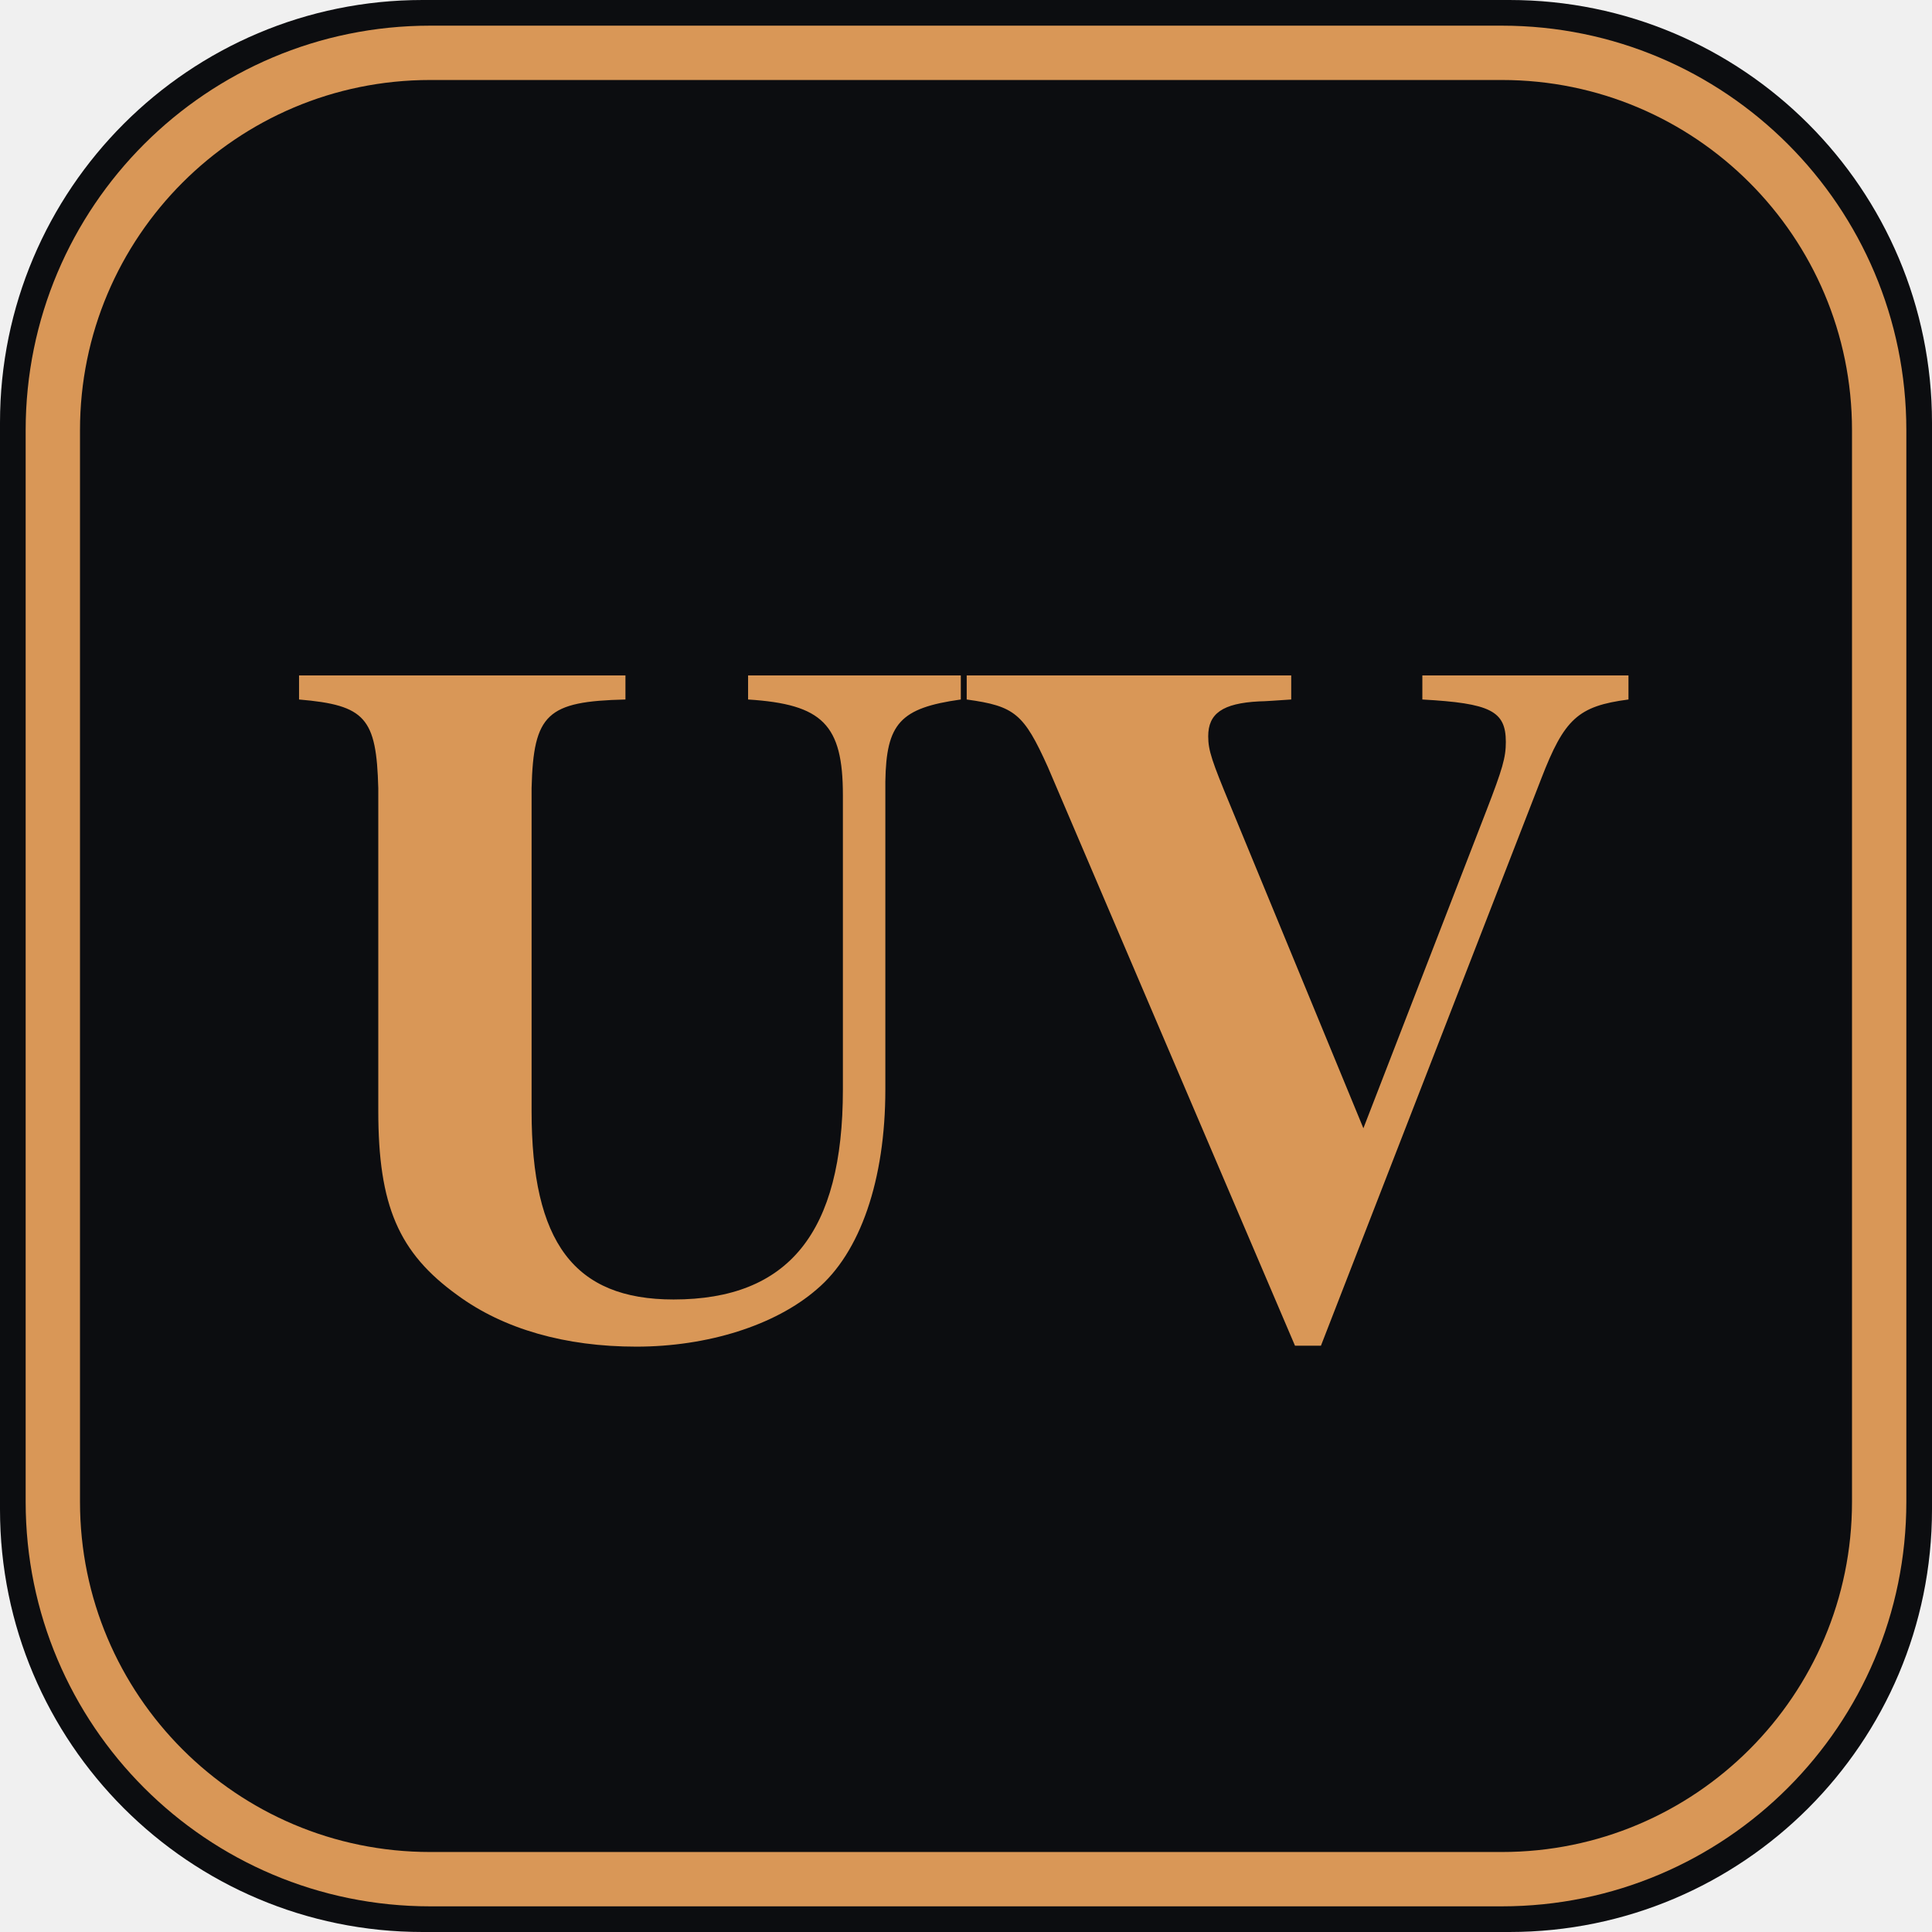
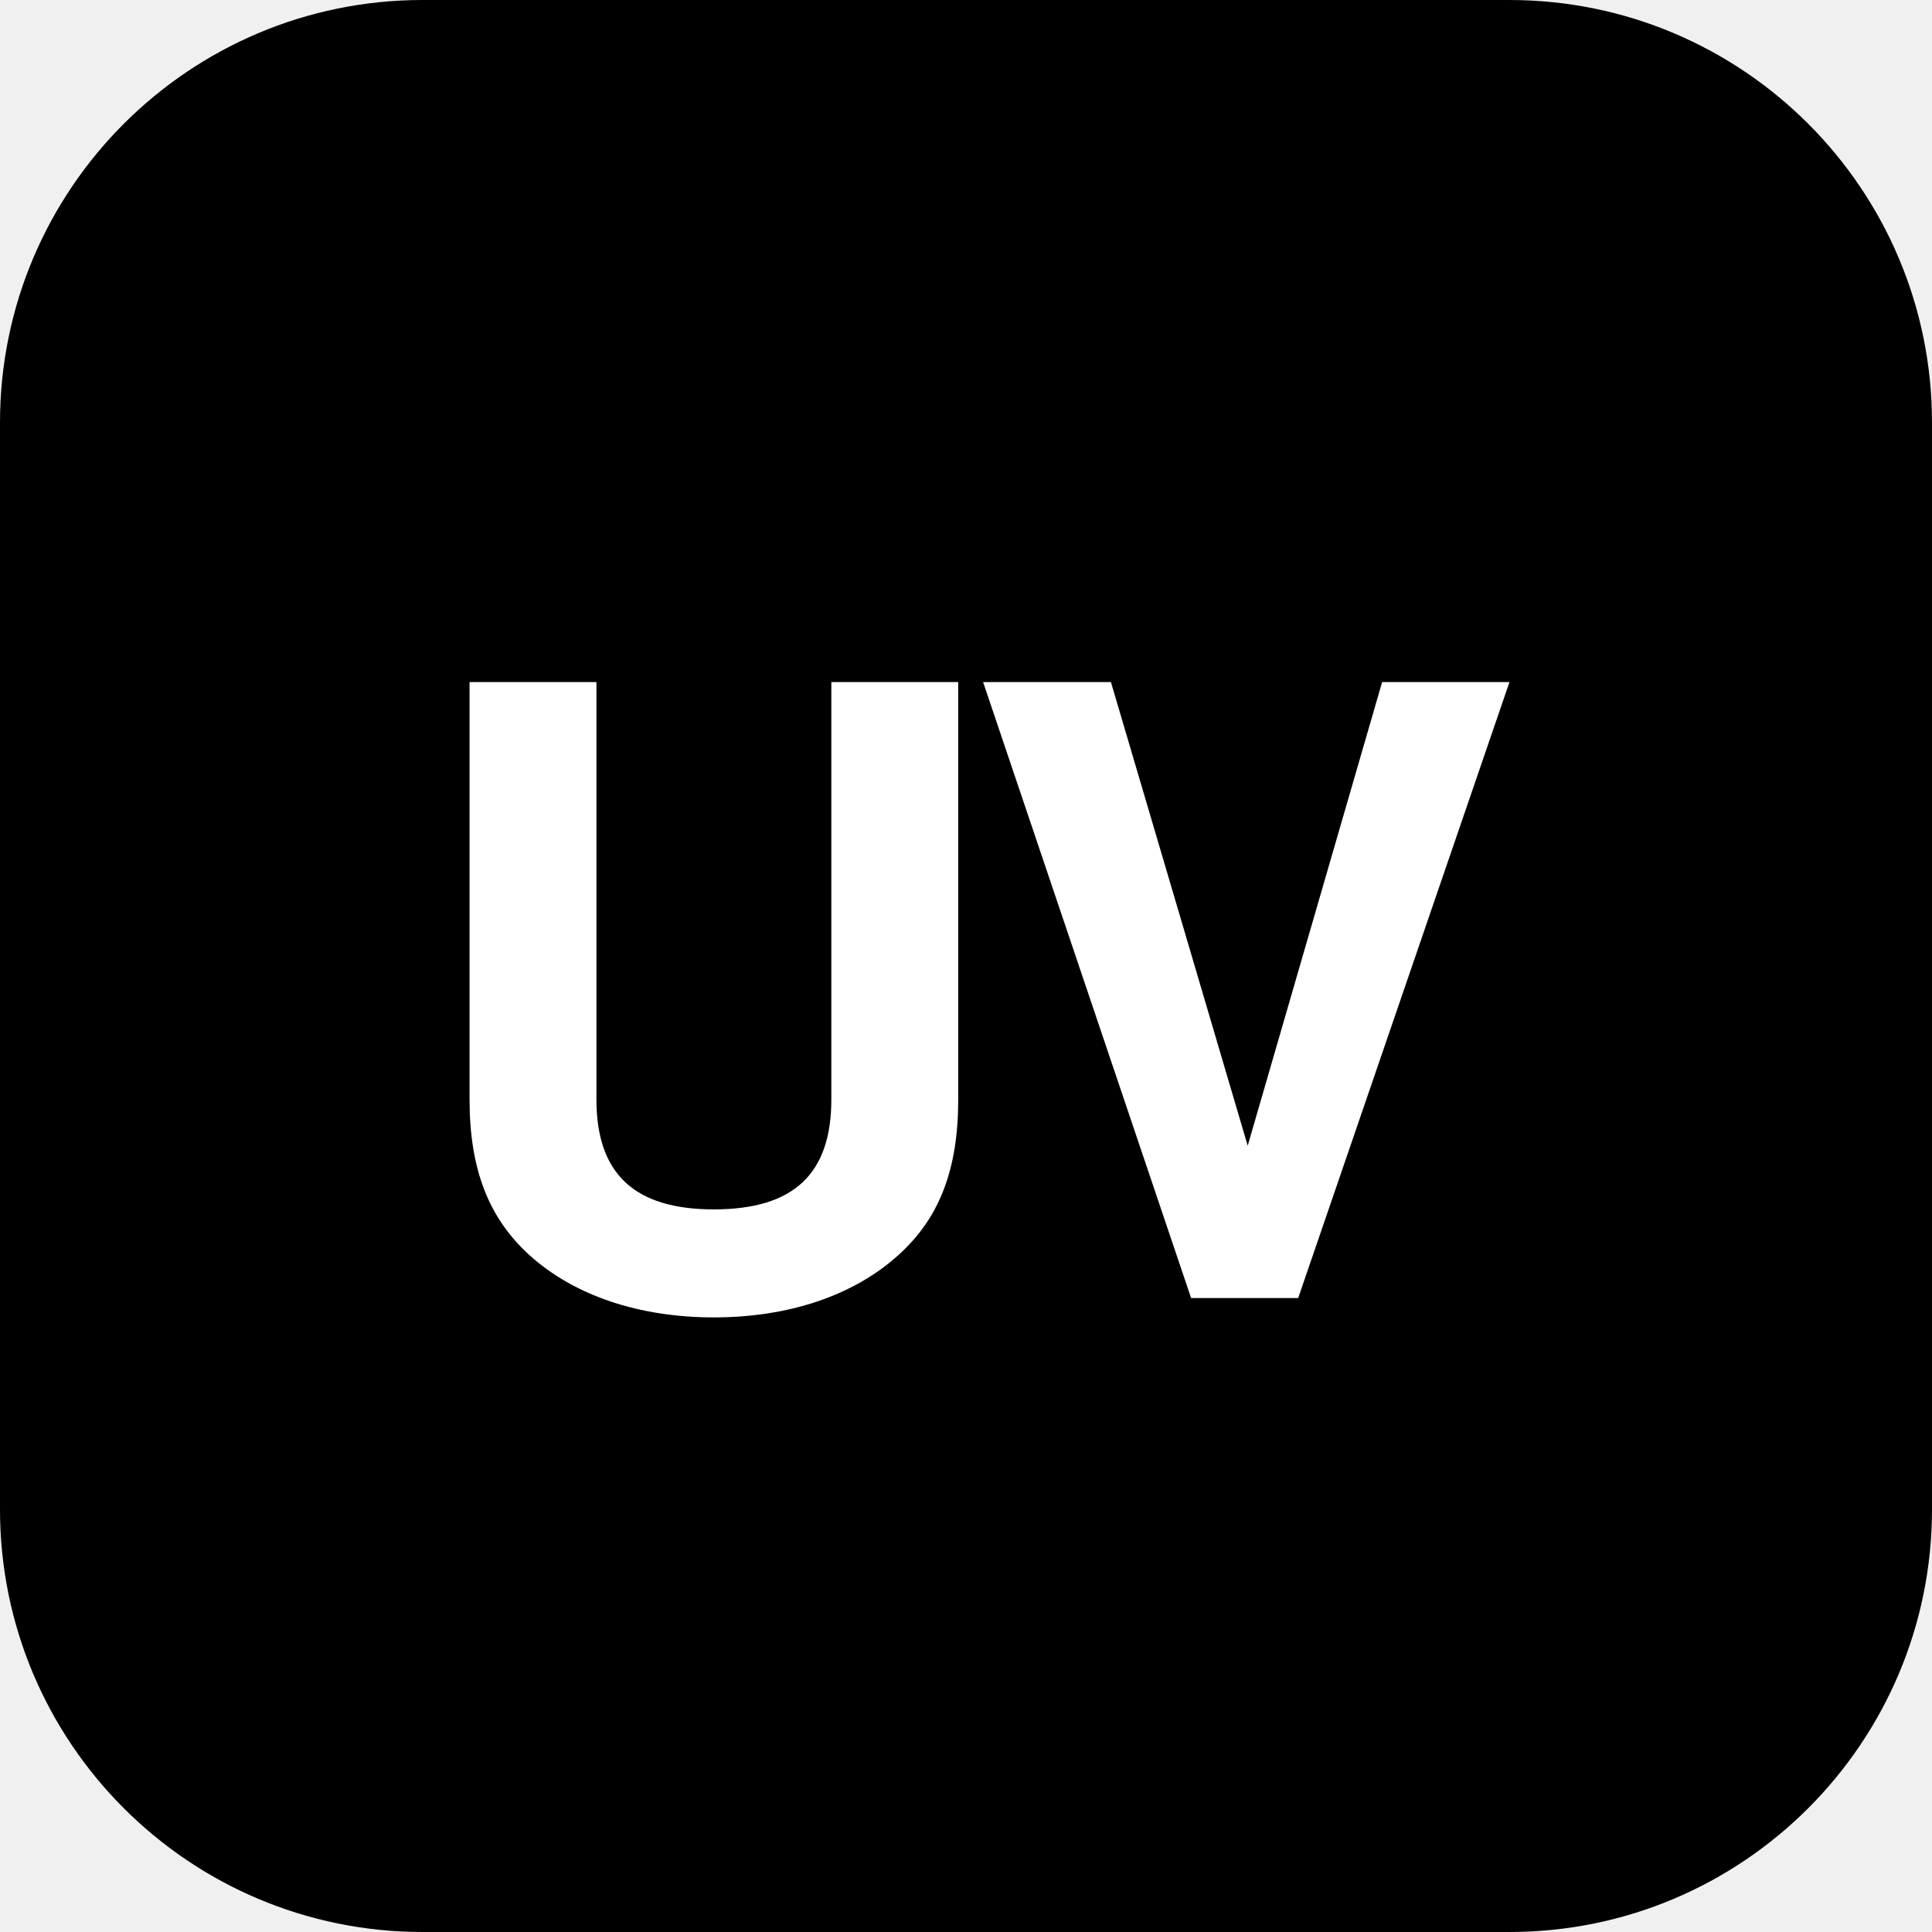
<svg xmlns="http://www.w3.org/2000/svg" width="64" height="64" viewBox="0 0 64 64" role="img" aria-labelledby="title">
-   <rect width="64" height="64" rx="14" fill="#0c0d10" />
-   <rect x="1.75" y="1.75" width="60.5" height="60.5" rx="12.5" fill="none" stroke="#d99757" stroke-width="1.8" />
-   <text x="32" y="44" font-family="Cormorant Garamond, Georgia, Times, serif" font-weight="600" font-size="32" fill="#d99757" text-anchor="middle" letter-spacing="-1.5">UV</text>
+   <rect width="64" height="64" rx="14" fill="#000" />
+   <text x="32" y="43" text-anchor="middle" font-family="Schibsted Grotesk, -apple-system, Helvetica, Arial, sans-serif" font-size="28" font-weight="800" letter-spacing="-1.5" fill="#fff">UV</text>
</svg>
